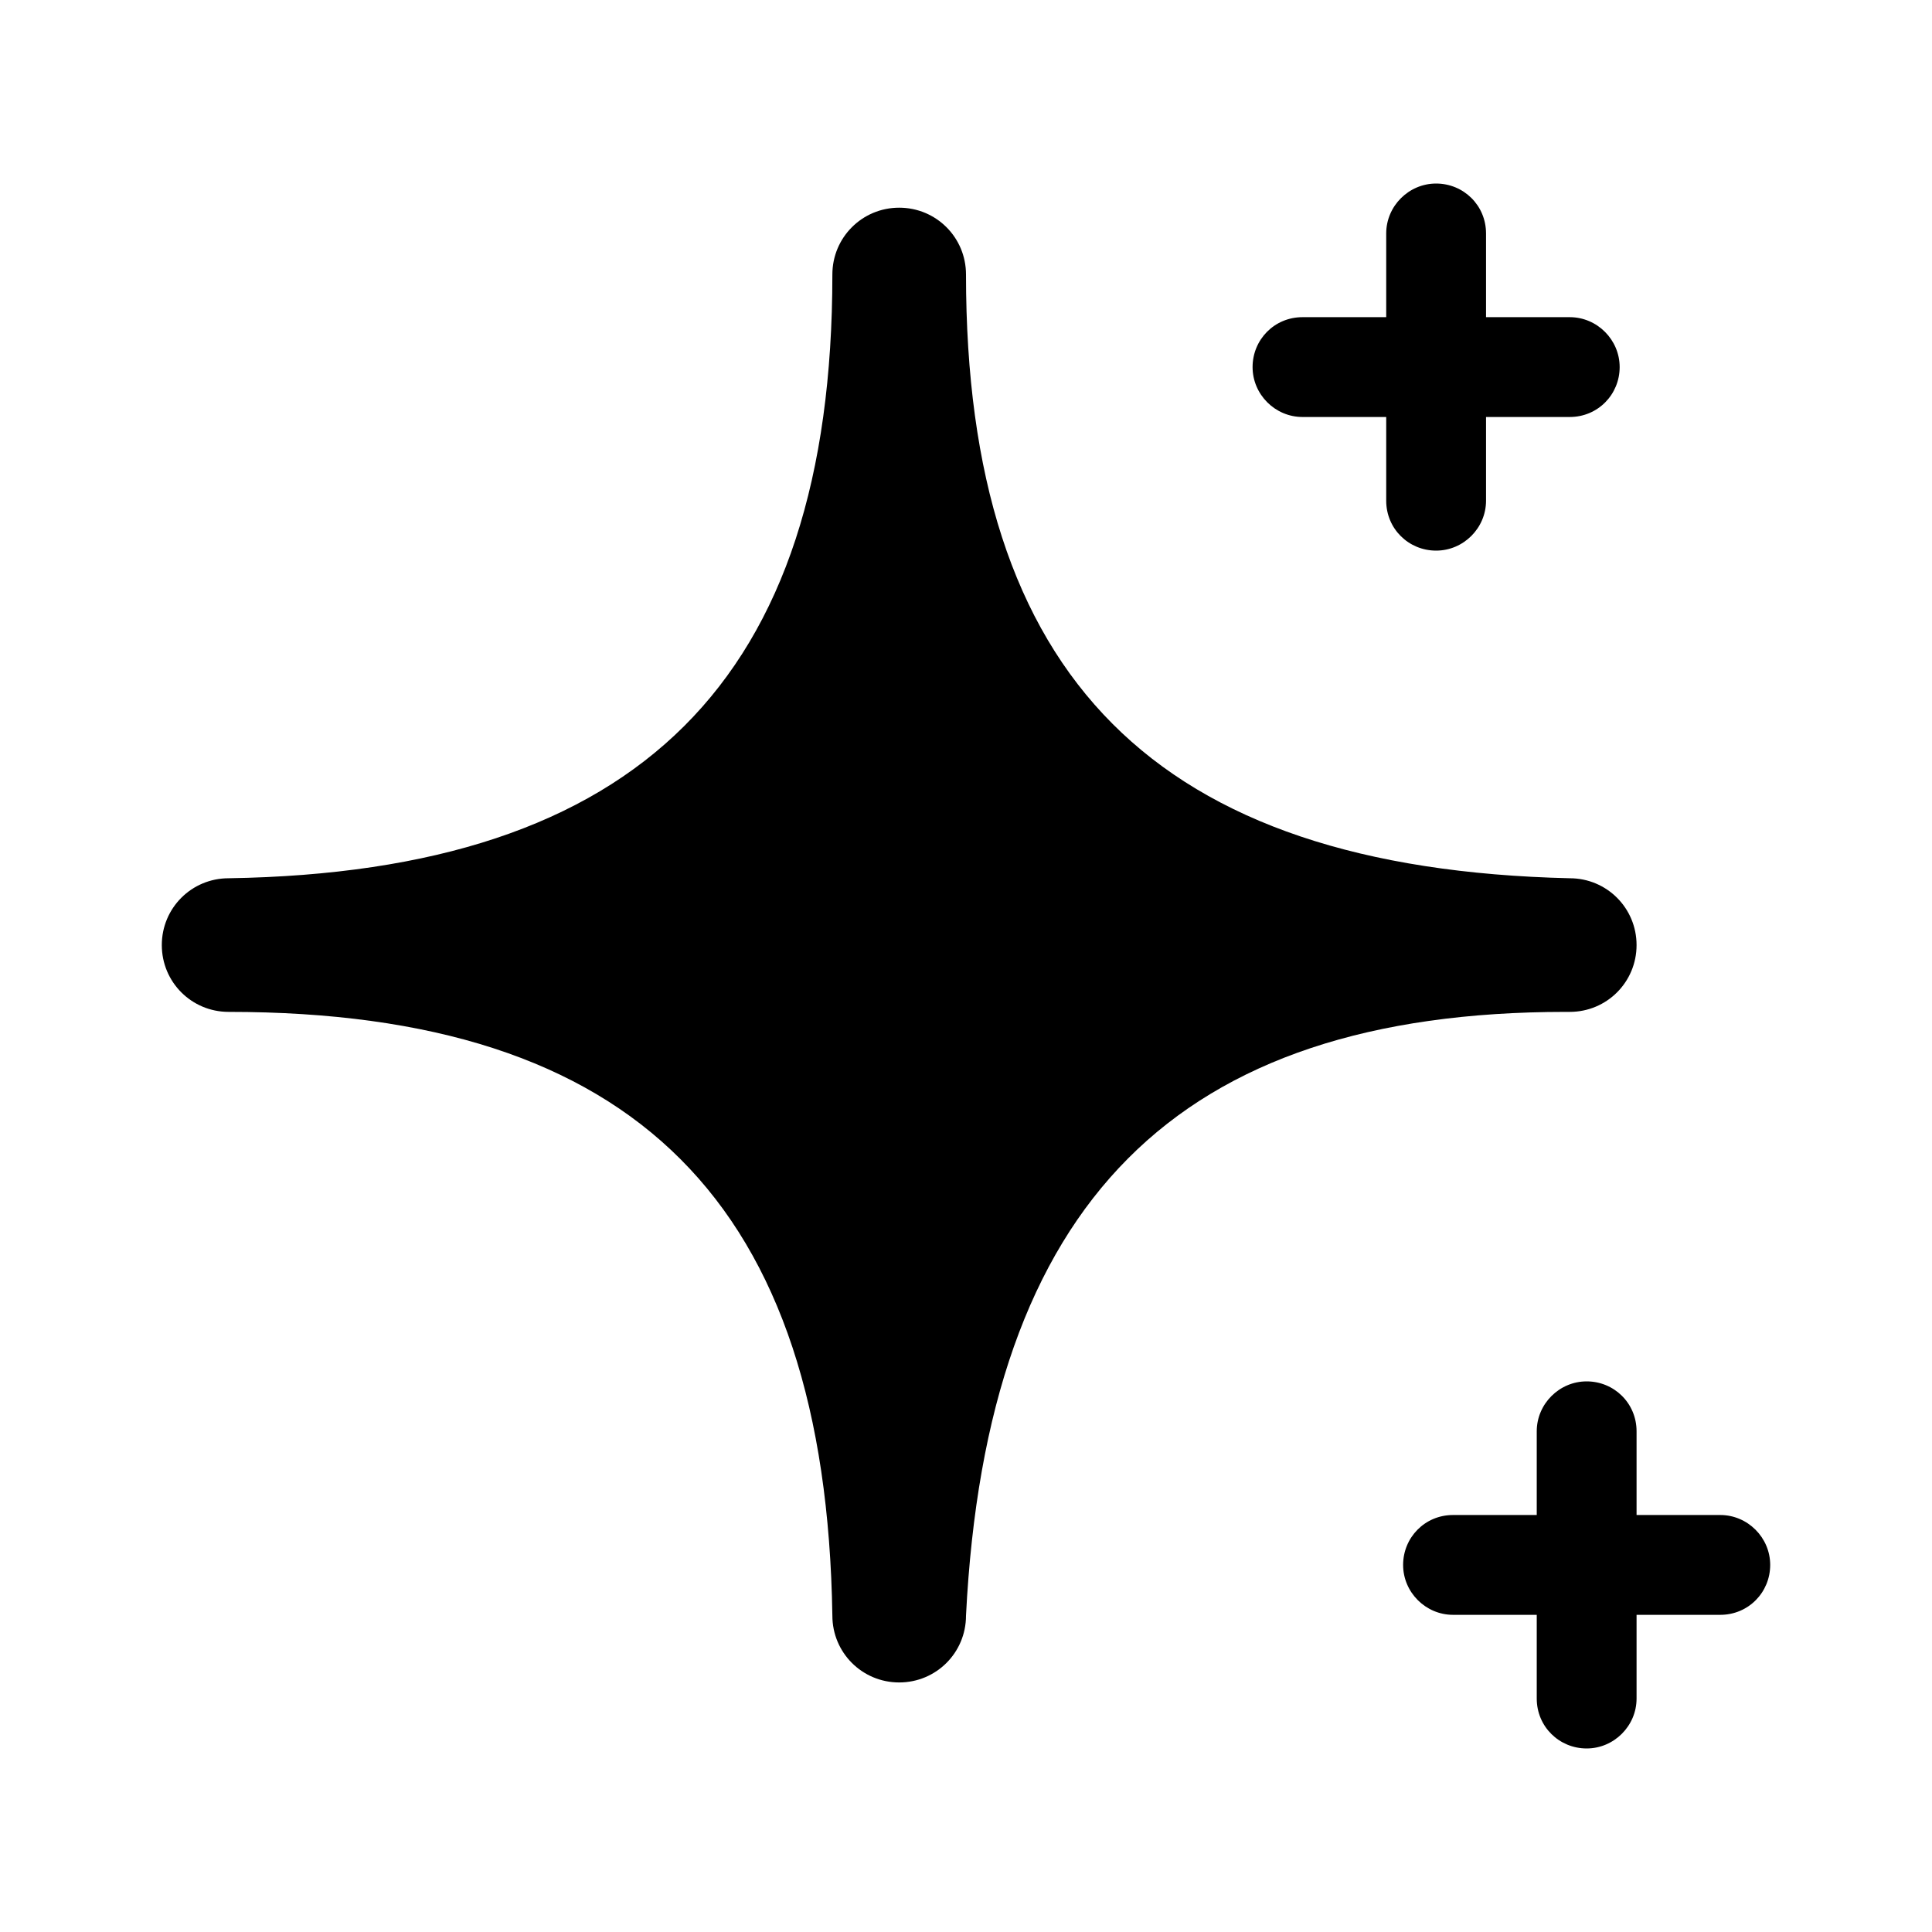
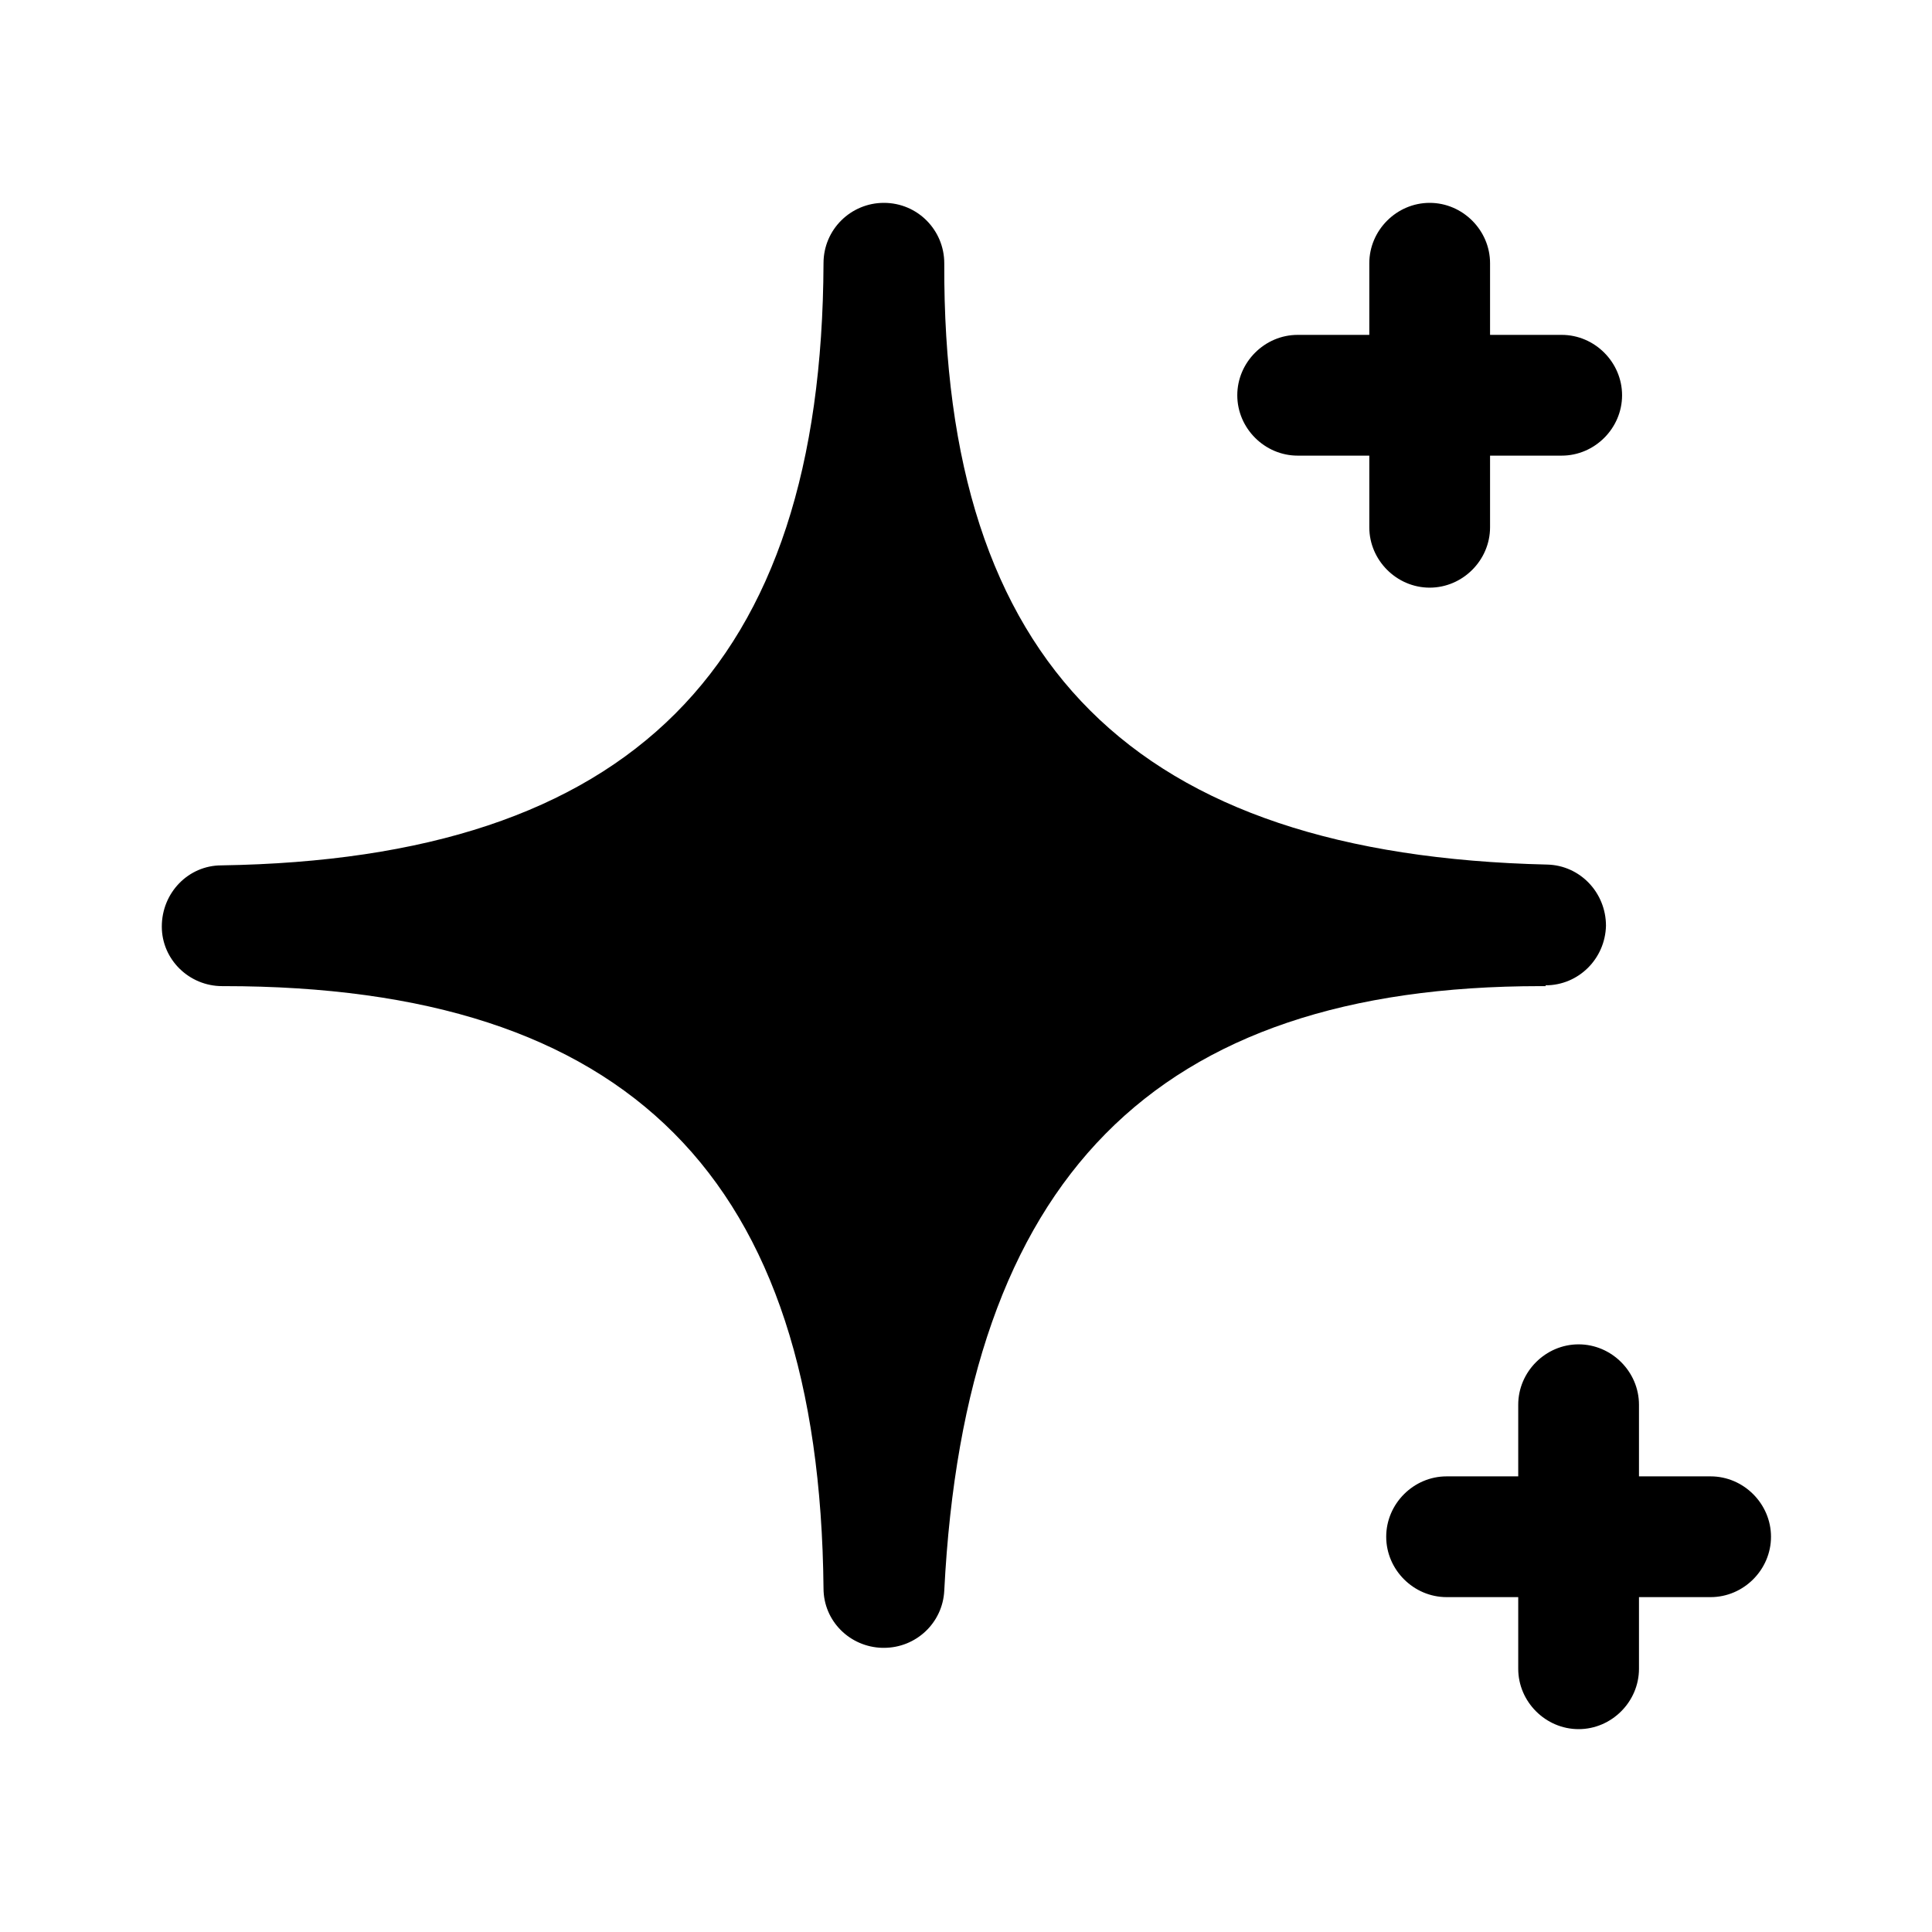
- <svg xmlns="http://www.w3.org/2000/svg" viewBox="0 0 24 24">
-   <path d="m19.5,12.57c.46,0,.83-.37.83-.83s-.37-.83-.83-.83c-5.15-.12-7.5-2.5-7.5-7.5,0-.46-.37-.83-.83-.83s-.83.37-.83.83c0,5.04-2.41,7.42-7.5,7.5-.46,0-.83.37-.83.83s.37.83.83.83c5.05,0,7.42,2.38,7.5,7.5,0,.46.37.83.83.83s.83-.37.83-.83c.26-5.14,2.62-7.5,7.45-7.5h.05Z" />
-   <path d="m16.18,5.18h1.04v1.04c0,.35.28.62.62.62s.62-.28.62-.62v-1.04h1.04c.35,0,.62-.28.62-.62s-.28-.62-.62-.62h-1.04v-1.04c0-.35-.28-.62-.62-.62s-.62.28-.62.62v1.04h-1.04c-.35,0-.62.28-.62.62s.28.62.62.62Z" />
-   <path d="m21.37,18.82h-1.04v-1.04c0-.35-.28-.62-.62-.62s-.62.28-.62.62v1.04h-1.04c-.35,0-.62.28-.62.62s.28.62.62.62h1.04v1.04c0,.35.28.62.62.62s.62-.28.62-.62v-1.04h1.04c.35,0,.62-.28.62-.62s-.28-.62-.62-.62Z" />
+ <svg xmlns="http://www.w3.org/2000/svg" width="24" height="24" viewBox="0 0 24 24" fill="none">
+   <path d="M19.2 12.24C19.61 12.24 19.94 11.91 19.95 11.5C19.95 11.09 19.63 10.75 19.22 10.74C14.09 10.62 11.71 8.25 11.73 3.27C11.73 2.86 11.4 2.52 10.98 2.52C10.57 2.52 10.23 2.85 10.23 3.27C10.21 8.3 7.83 10.67 2.75 10.75C2.34 10.75 2.01 11.09 2.01 11.51C2.01 11.92 2.35 12.25 2.76 12.25C2.76 12.25 2.77 12.25 2.78 12.25C7.81 12.25 10.18 14.63 10.23 19.73C10.23 20.14 10.56 20.46 10.96 20.47H10.98C11.38 20.47 11.71 20.16 11.73 19.76C11.99 14.64 14.34 12.25 19.14 12.25C19.16 12.25 19.18 12.25 19.2 12.25V12.24ZM15.37 4.91C15.37 4.5 15.71 4.16 16.12 4.16H17.01V3.27C17.01 2.86 17.35 2.52 17.76 2.52C18.17 2.52 18.51 2.86 18.51 3.27V4.16H19.4C19.81 4.16 20.15 4.5 20.15 4.91C20.15 5.32 19.81 5.66 19.4 5.66H18.51V6.55C18.51 6.96 18.17 7.3 17.76 7.3C17.35 7.3 17.01 6.96 17.01 6.55V5.66H16.12C15.71 5.66 15.37 5.32 15.37 4.91ZM22 19.09C22 19.5 21.66 19.84 21.25 19.84H20.36V20.73C20.36 21.14 20.02 21.48 19.61 21.48C19.2 21.48 18.86 21.14 18.86 20.73V19.84H17.97C17.56 19.84 17.22 19.5 17.22 19.09C17.22 18.68 17.56 18.34 17.97 18.34H18.86V17.45C18.86 17.04 19.2 16.7 19.61 16.7C20.02 16.7 20.36 17.04 20.36 17.45V18.34H21.25C21.66 18.34 22 18.68 22 19.09Z" fill="black" />
</svg>
